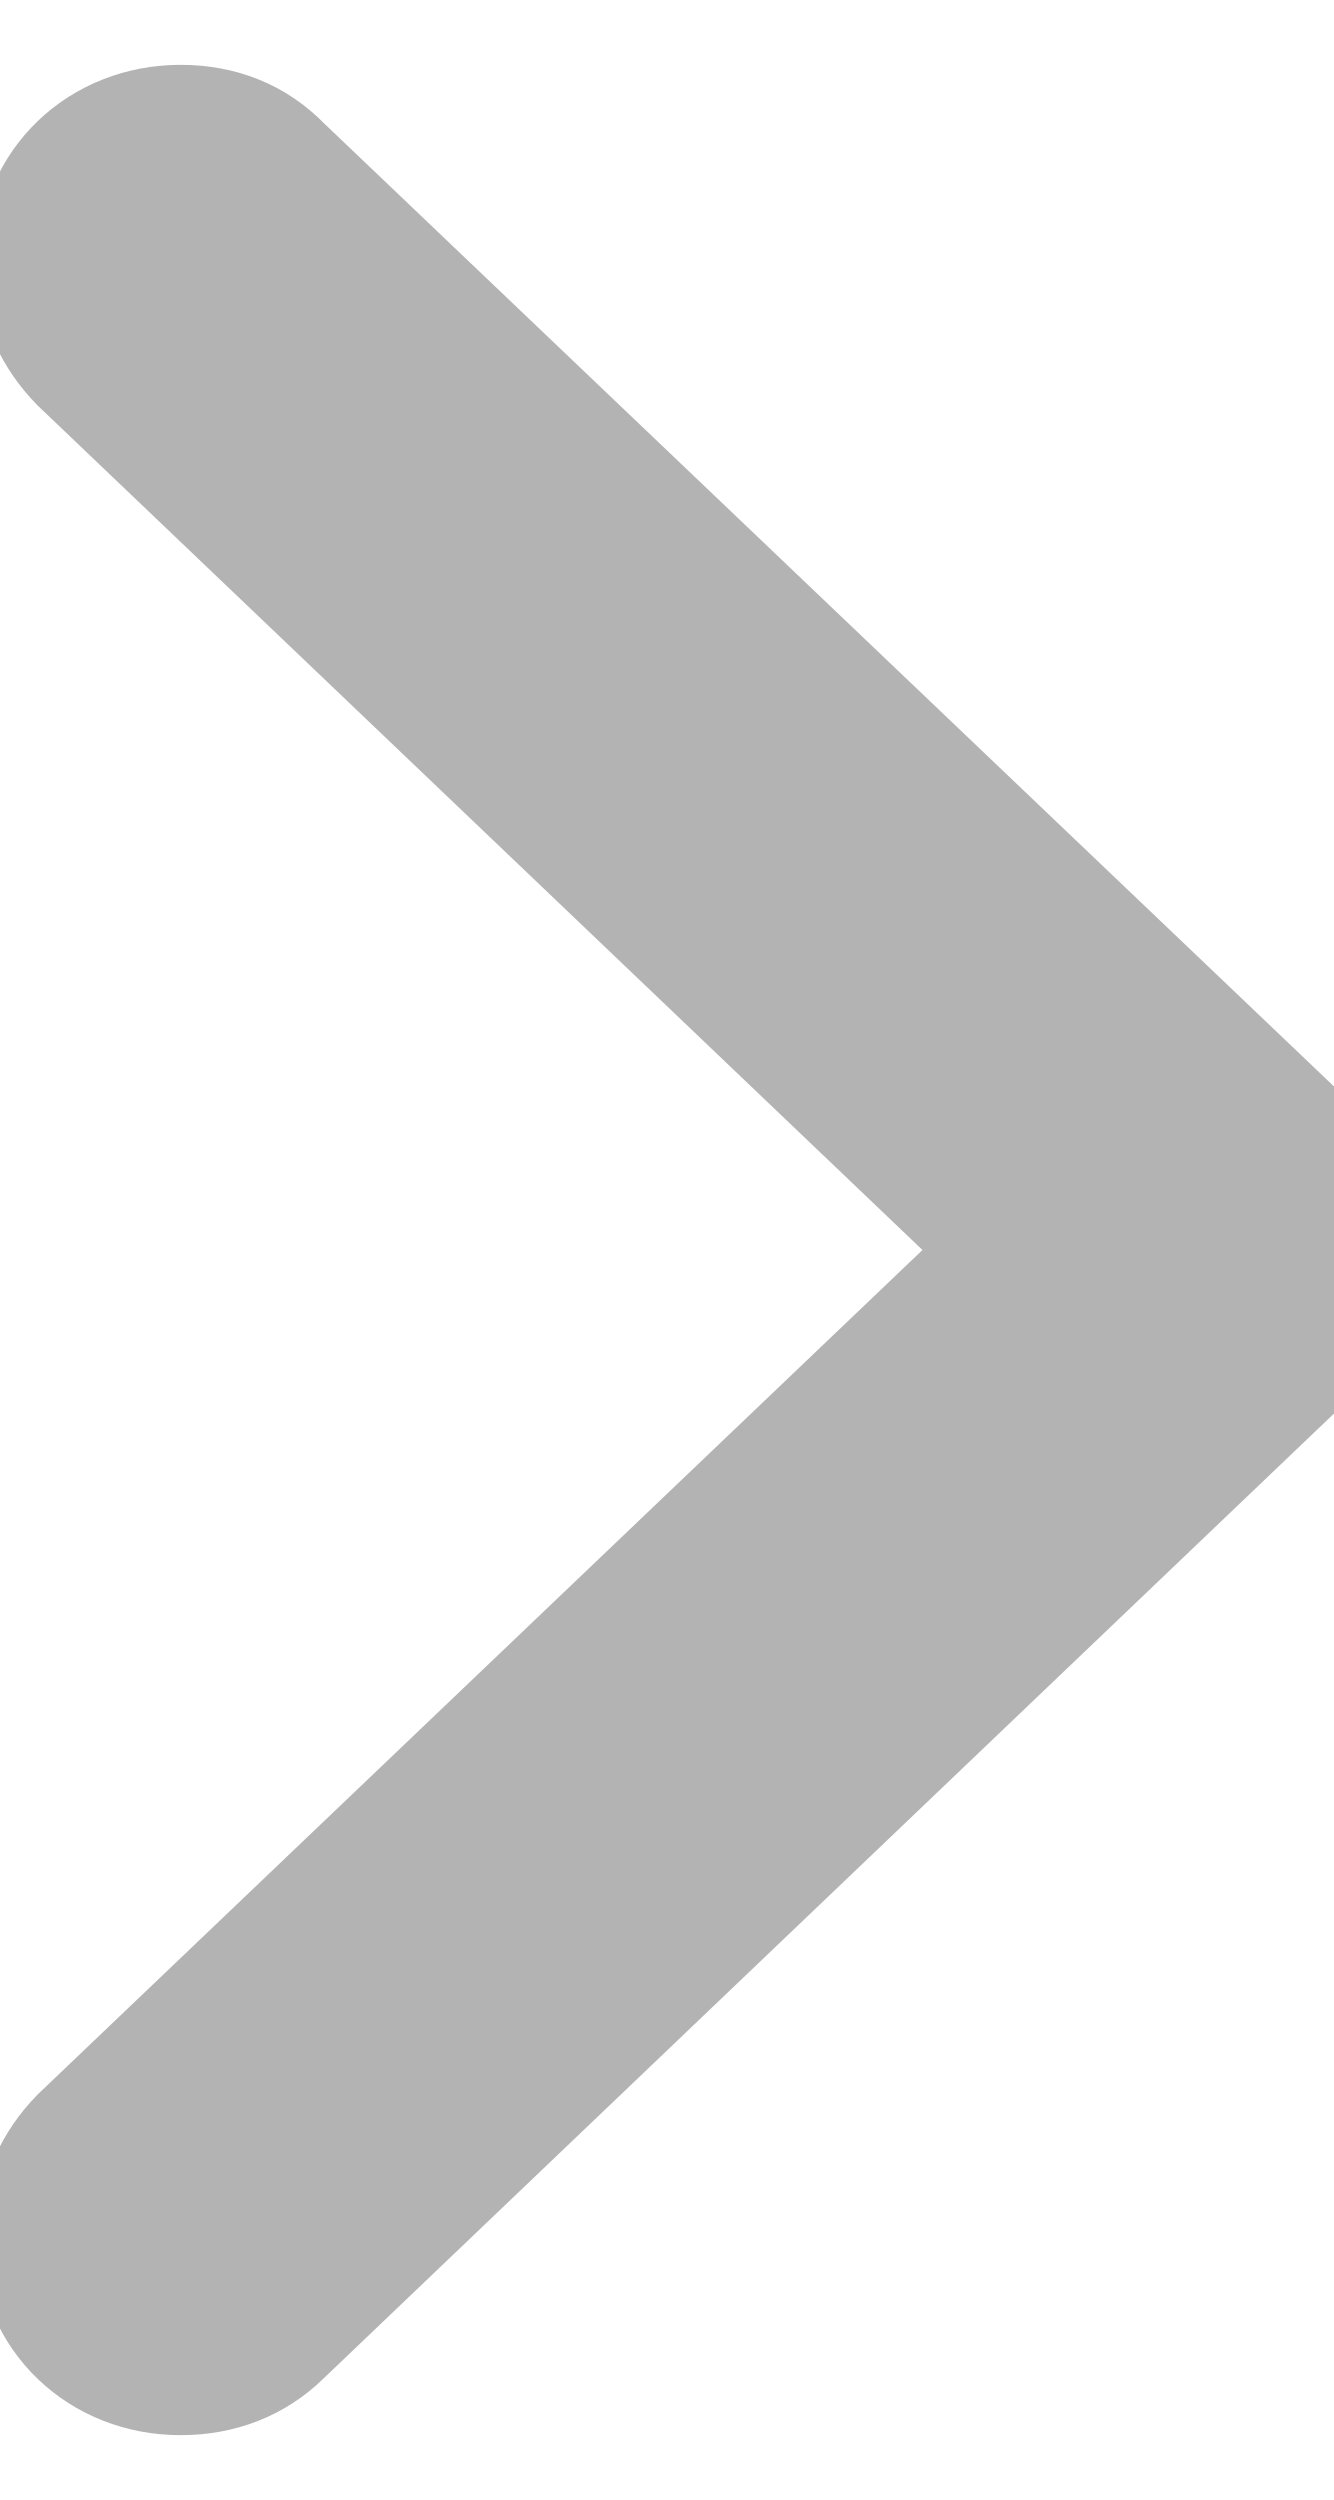
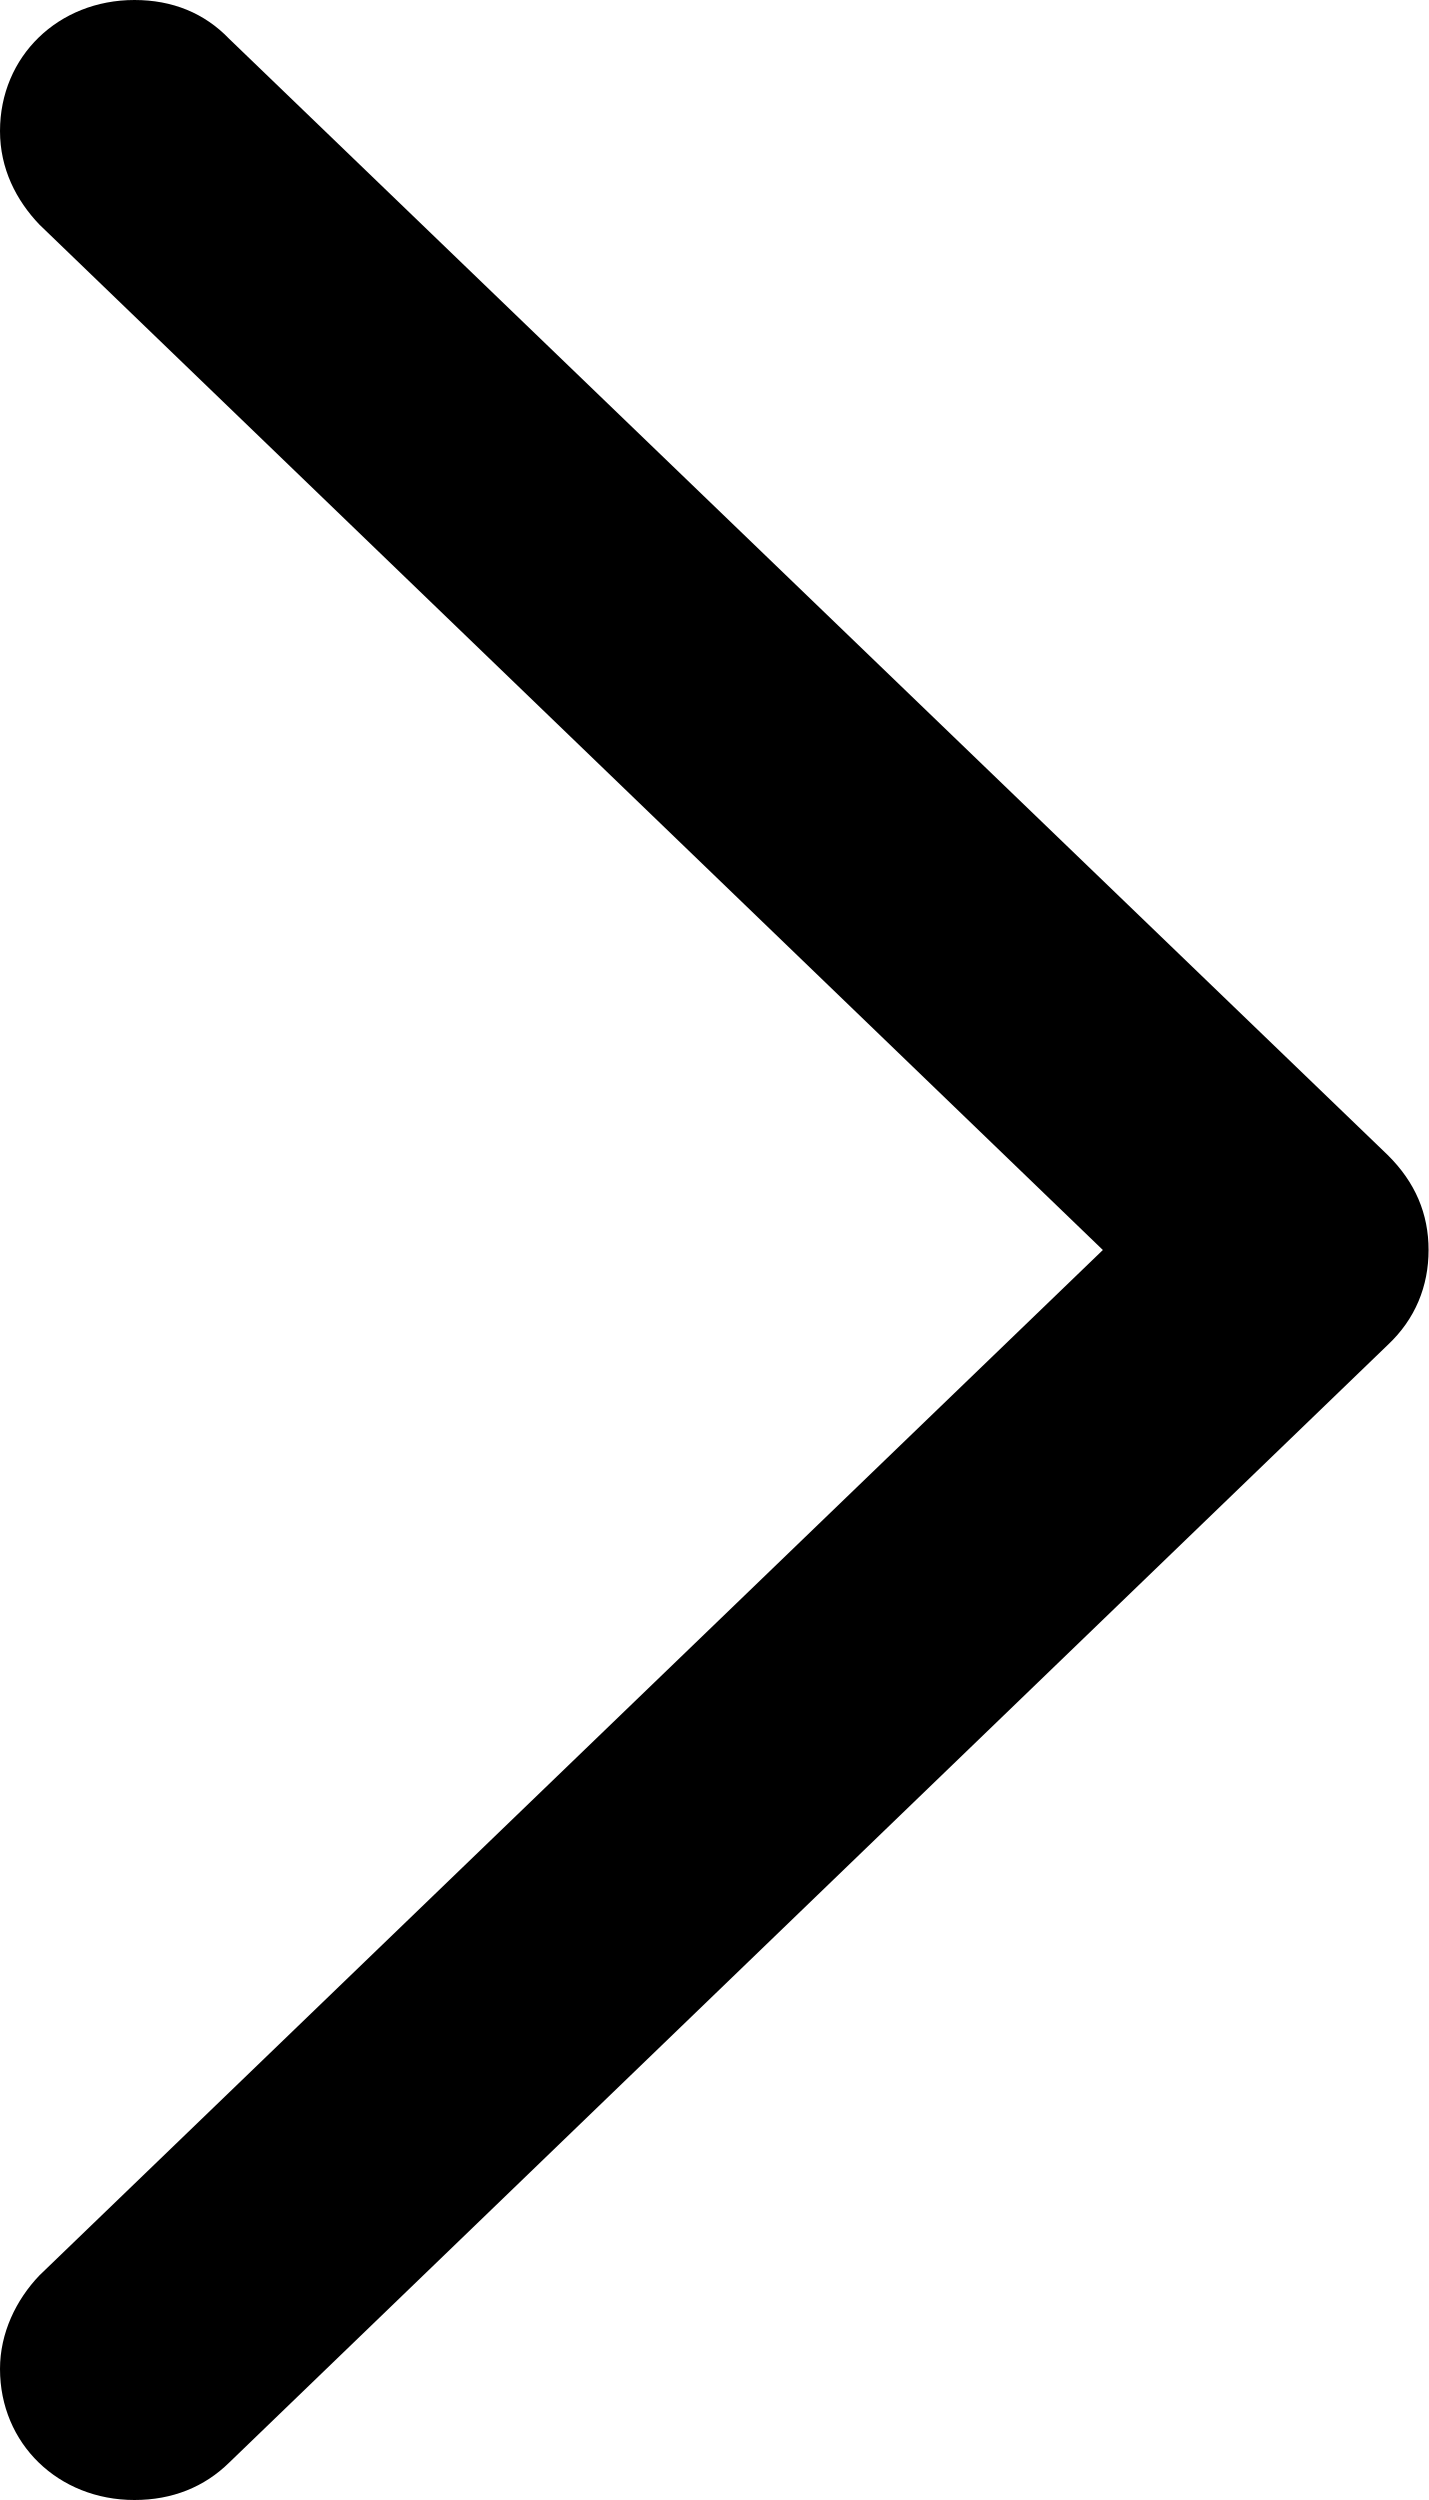
- <svg xmlns="http://www.w3.org/2000/svg" width="8" height="15" viewBox="0 0 8 15" fill="currentColor" stroke="currentColor">
-   <path fill="currentColor" stroke="currentColor" opacity="0.3" d="M8 7.5C8 7.31 7.93 7.142 7.781 6.997L1.592 1.095C1.459 0.957 1.287 0.889 1.084 0.889C0.678 0.889 0.366 1.186 0.366 1.582C0.366 1.78 0.452 1.948 0.577 2.077L6.259 7.5L0.577 12.923C0.452 13.052 0.366 13.228 0.366 13.418C0.366 13.814 0.678 14.111 1.084 14.111C1.287 14.111 1.459 14.043 1.592 13.913L7.781 8.003C7.93 7.866 8 7.69 8 7.5Z" />
+ <svg xmlns="http://www.w3.org/2000/svg" width="8" height="14" viewBox="0 0 8 14" fill="none">
+   <path fill="currentColor" d="M8 7C8 6.798 7.926 6.621 7.771 6.468L1.284 0.218C1.145 0.073 0.965 -3.38676e-07 0.753 -3.20083e-07C0.327 -2.82897e-07 4.29534e-07 0.315 4.66195e-07 0.734C4.84526e-07 0.944 0.09 1.121 0.221 1.258L6.176 7L0.221 12.742C0.09 12.879 1.54417e-06 13.065 1.5618e-06 13.266C1.59846e-06 13.685 0.327 14 0.753 14C0.965 14 1.145 13.927 1.284 13.79L7.771 7.532C7.926 7.387 8 7.202 8 7Z" />
</svg>
